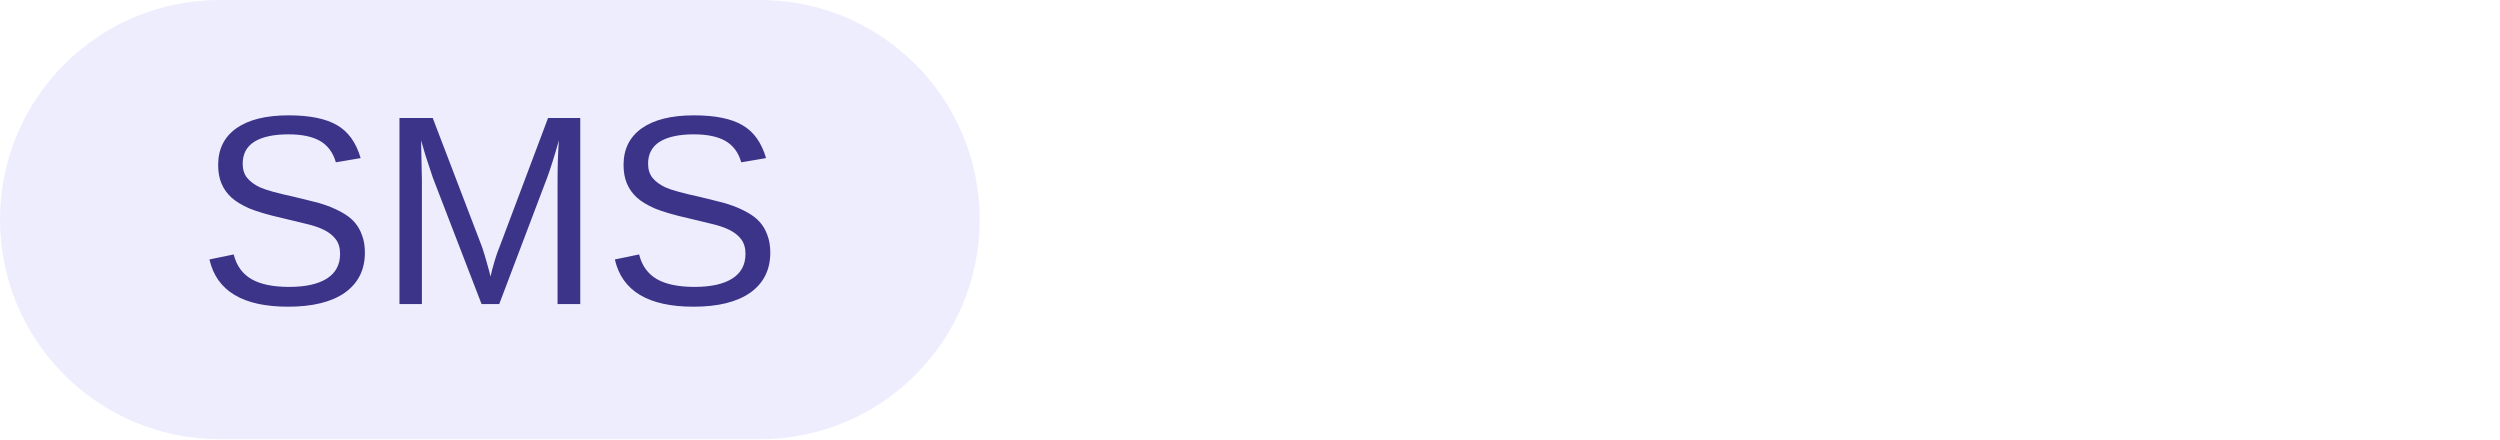
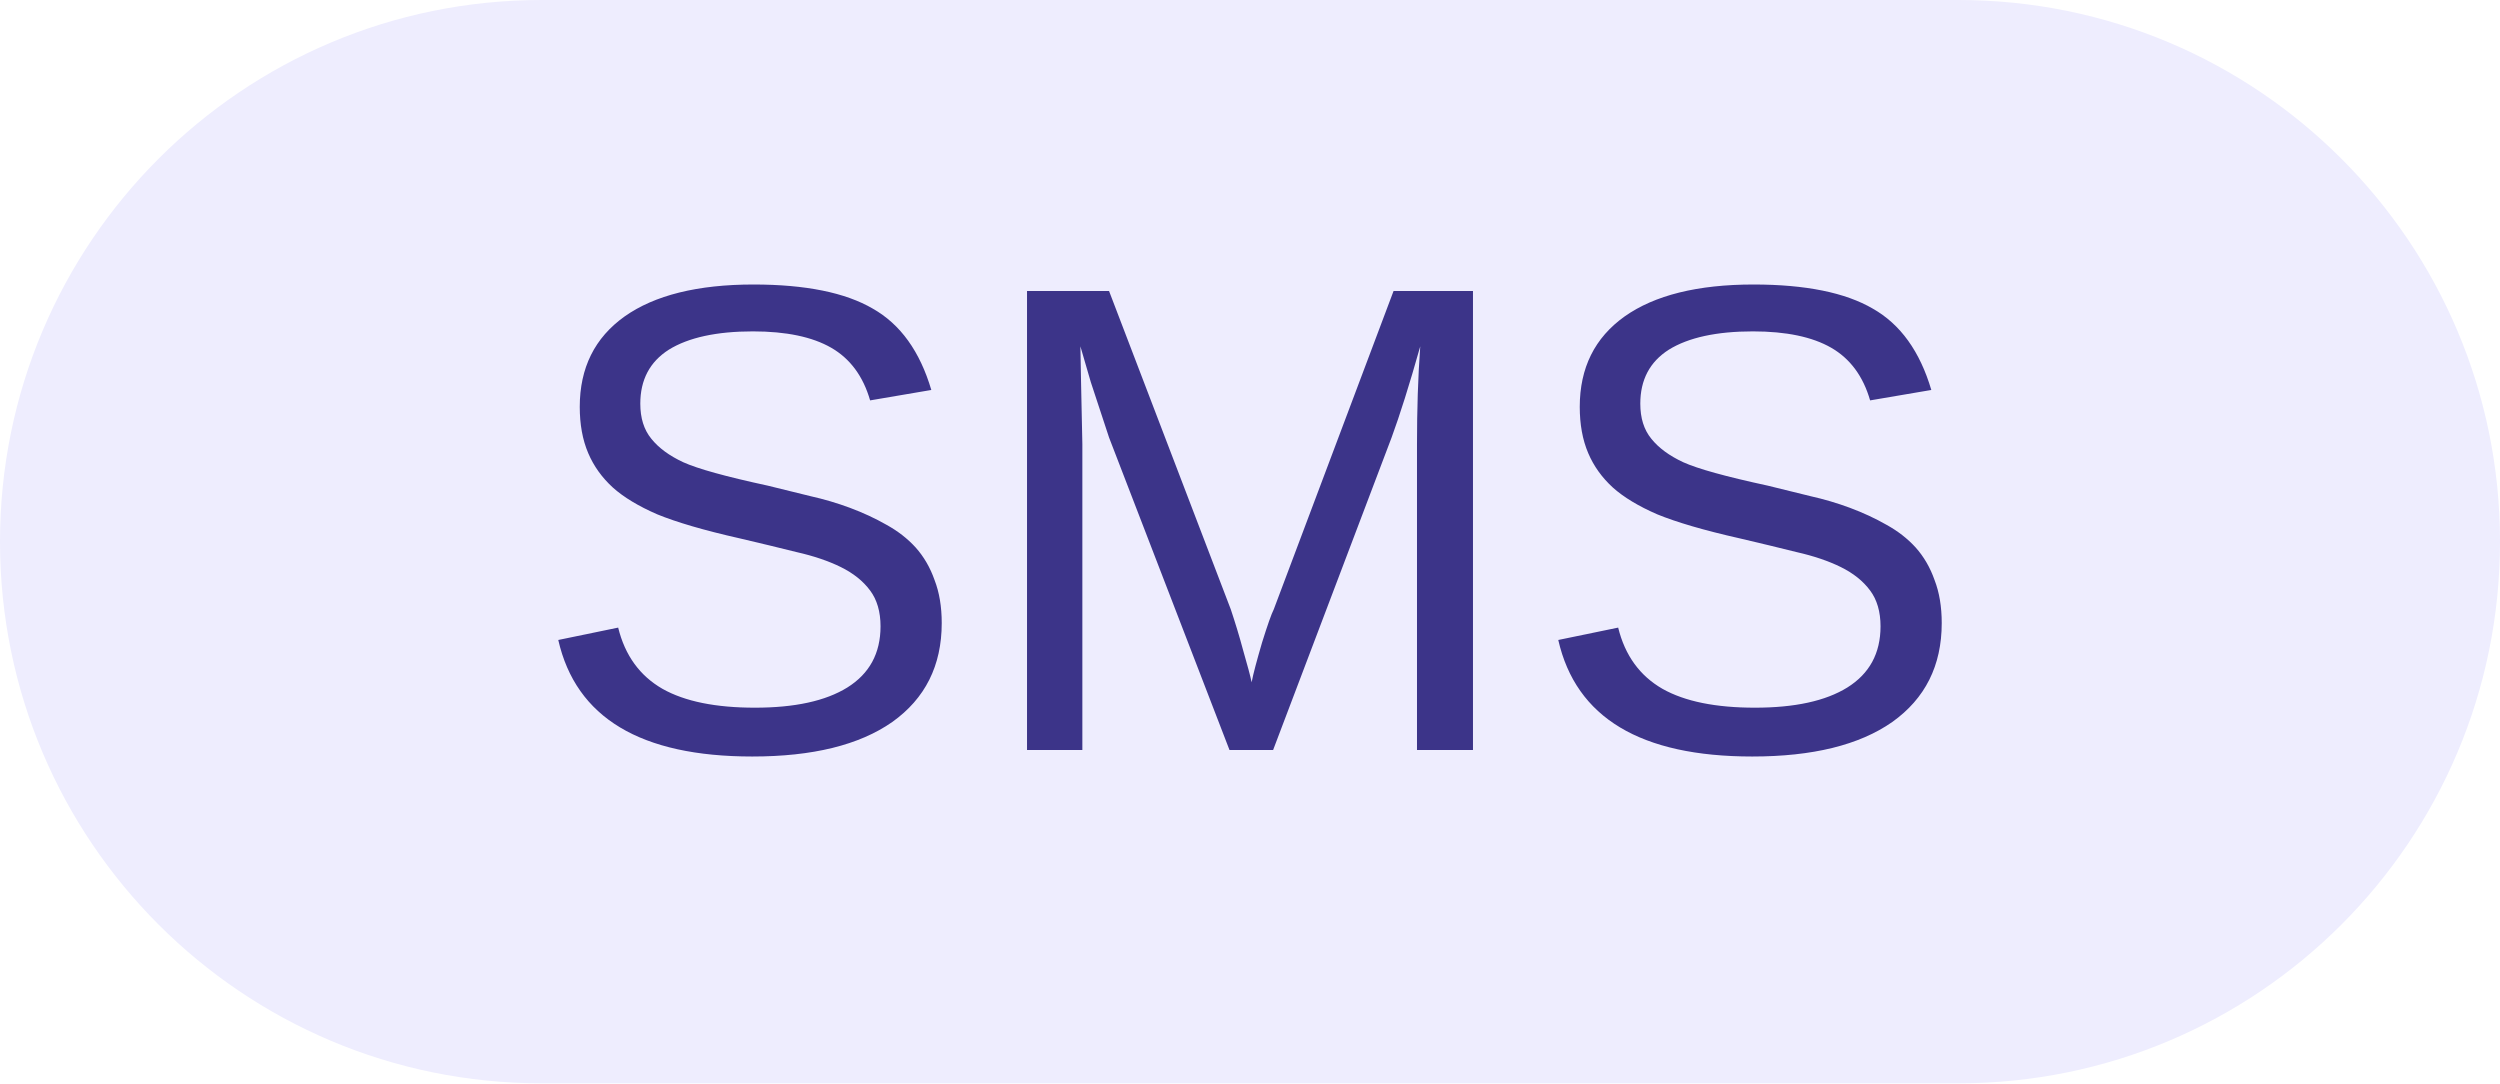
- <svg xmlns="http://www.w3.org/2000/svg" width="148" height="26">
-   <rect x="0" y="0" width="58" height="26" rx="13" ry="13" fill="#EEEDFE" />
-   <text x="29" y="18" font-family="Segoe UI, Arial, sans-serif" font-size="16" font-weight="500" fill="#3C3489" text-anchor="middle">SMS</text>
+ <svg xmlns="http://www.w3.org/2000/svg" width="60" height="26">
+   <rect x="0" y="0" width="60" height="26" rx="13" ry="13" fill="#EEEDFE" />
+   <text x="30" y="18" font-family="Segoe UI, Arial, sans-serif" font-size="16" font-weight="500" fill="#3C3489" text-anchor="middle">SMS</text>
</svg>
